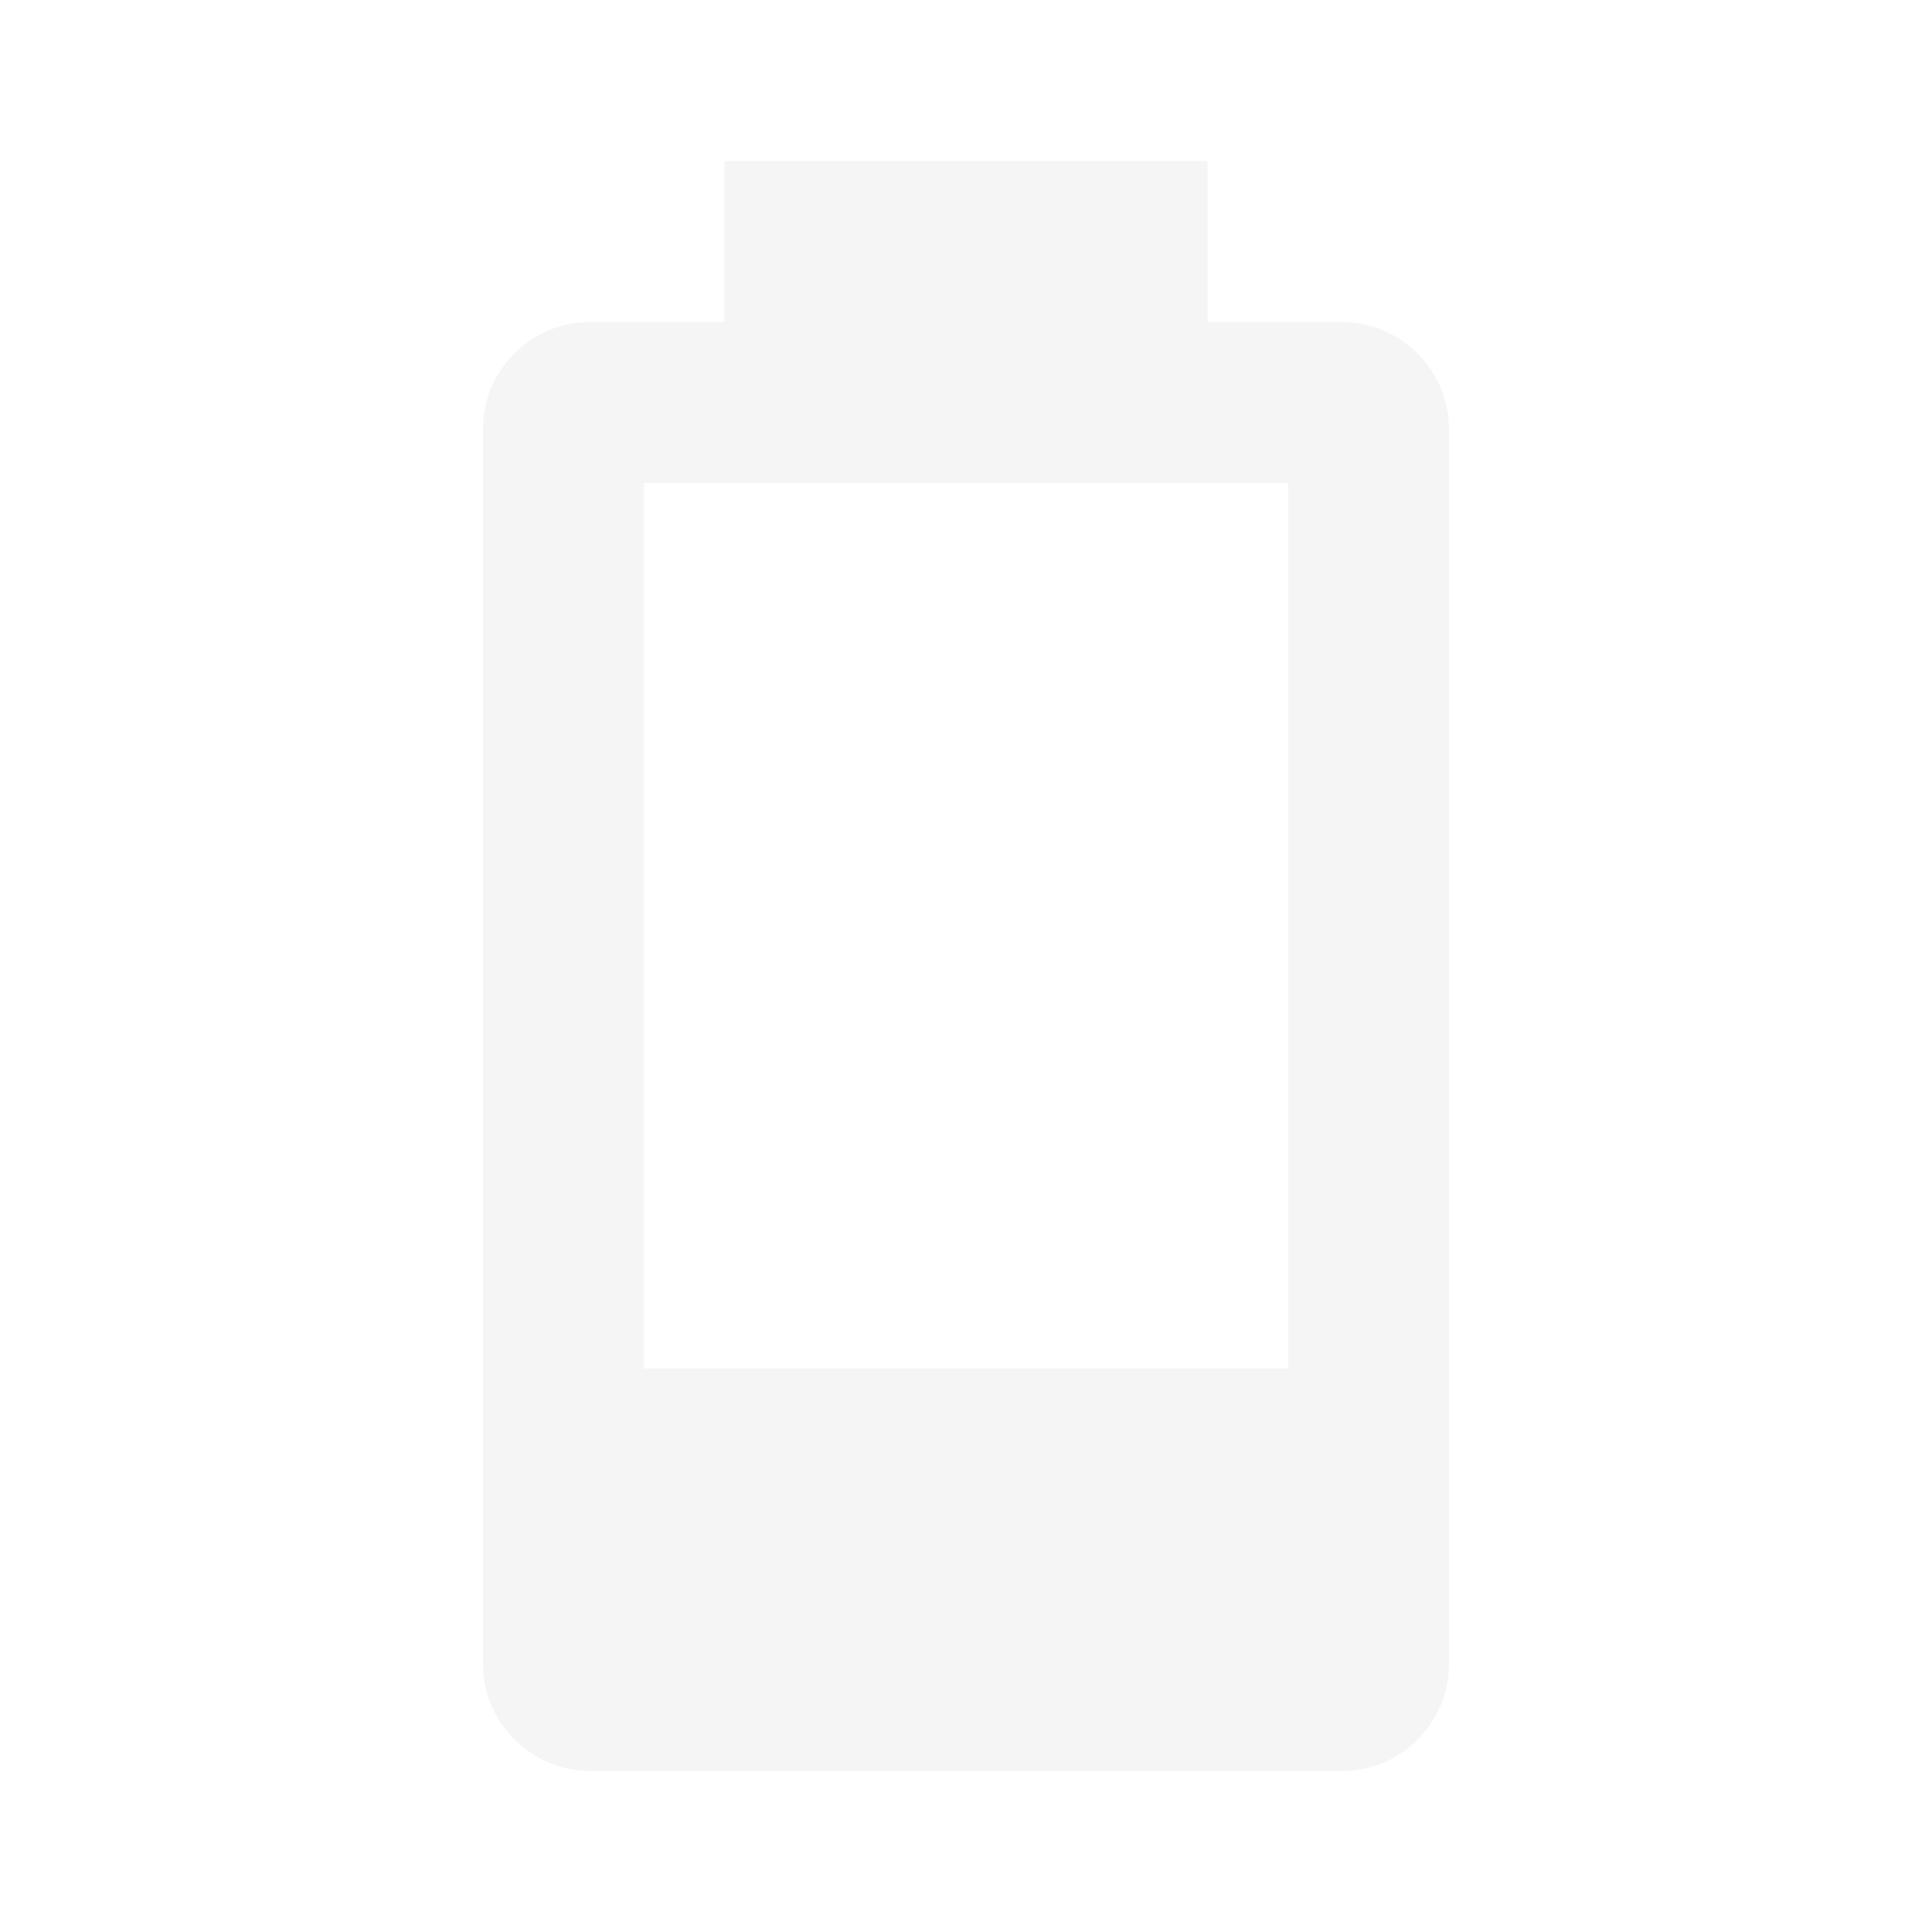
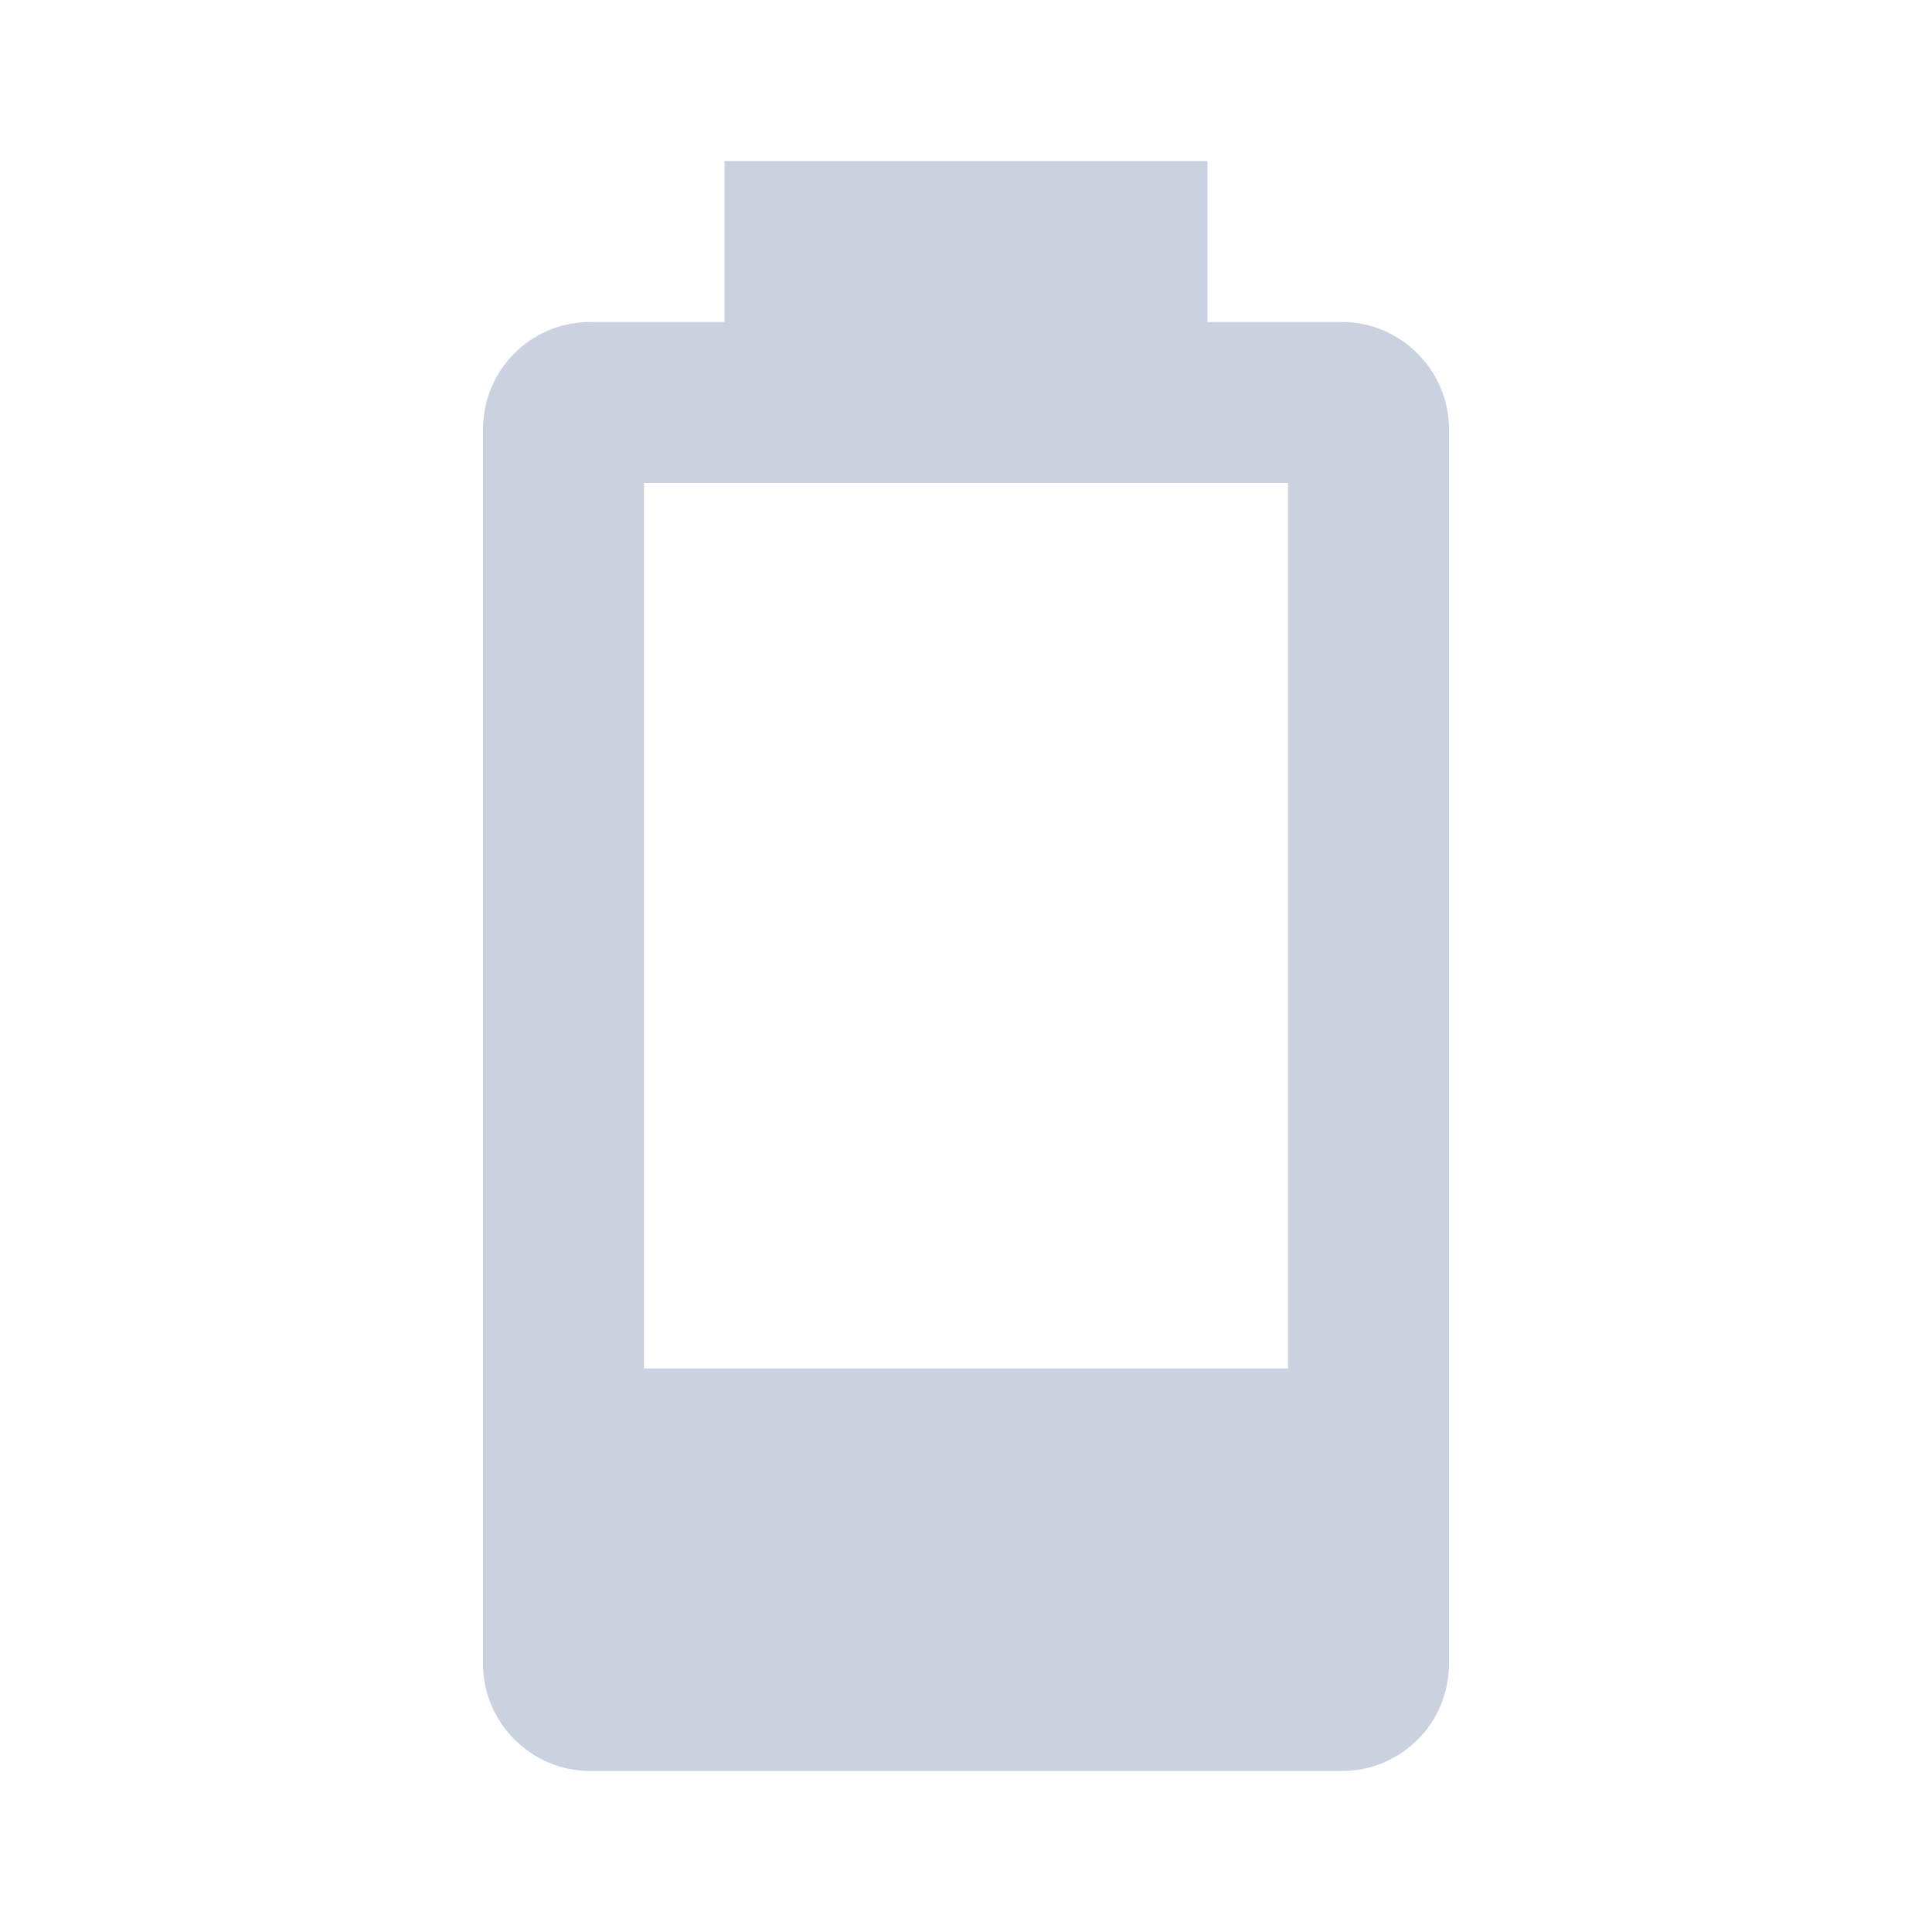
<svg xmlns="http://www.w3.org/2000/svg" viewBox="0 0 24 24">
-   <path fill="#F5F5F5" d="M16,17H8V6H16M16.67,4H15V2H9V4H7.33A1.33,1.33 0 0,0 6,5.33V20.67C6,21.4 6.6,22 7.33,22H16.67A1.33,1.33 0 0,0 18,20.67V5.33C18,4.6 17.4,4 16.67,4Z" />
+   <path fill="#CBD2DF" d="M16,17H8V6H16M16.67,4H15V2H9V4H7.33A1.33,1.33 0 0,0 6,5.33V20.67C6,21.4 6.6,22 7.33,22H16.67A1.33,1.33 0 0,0 18,20.67V5.33C18,4.6 17.4,4 16.67,4Z" />
</svg>
